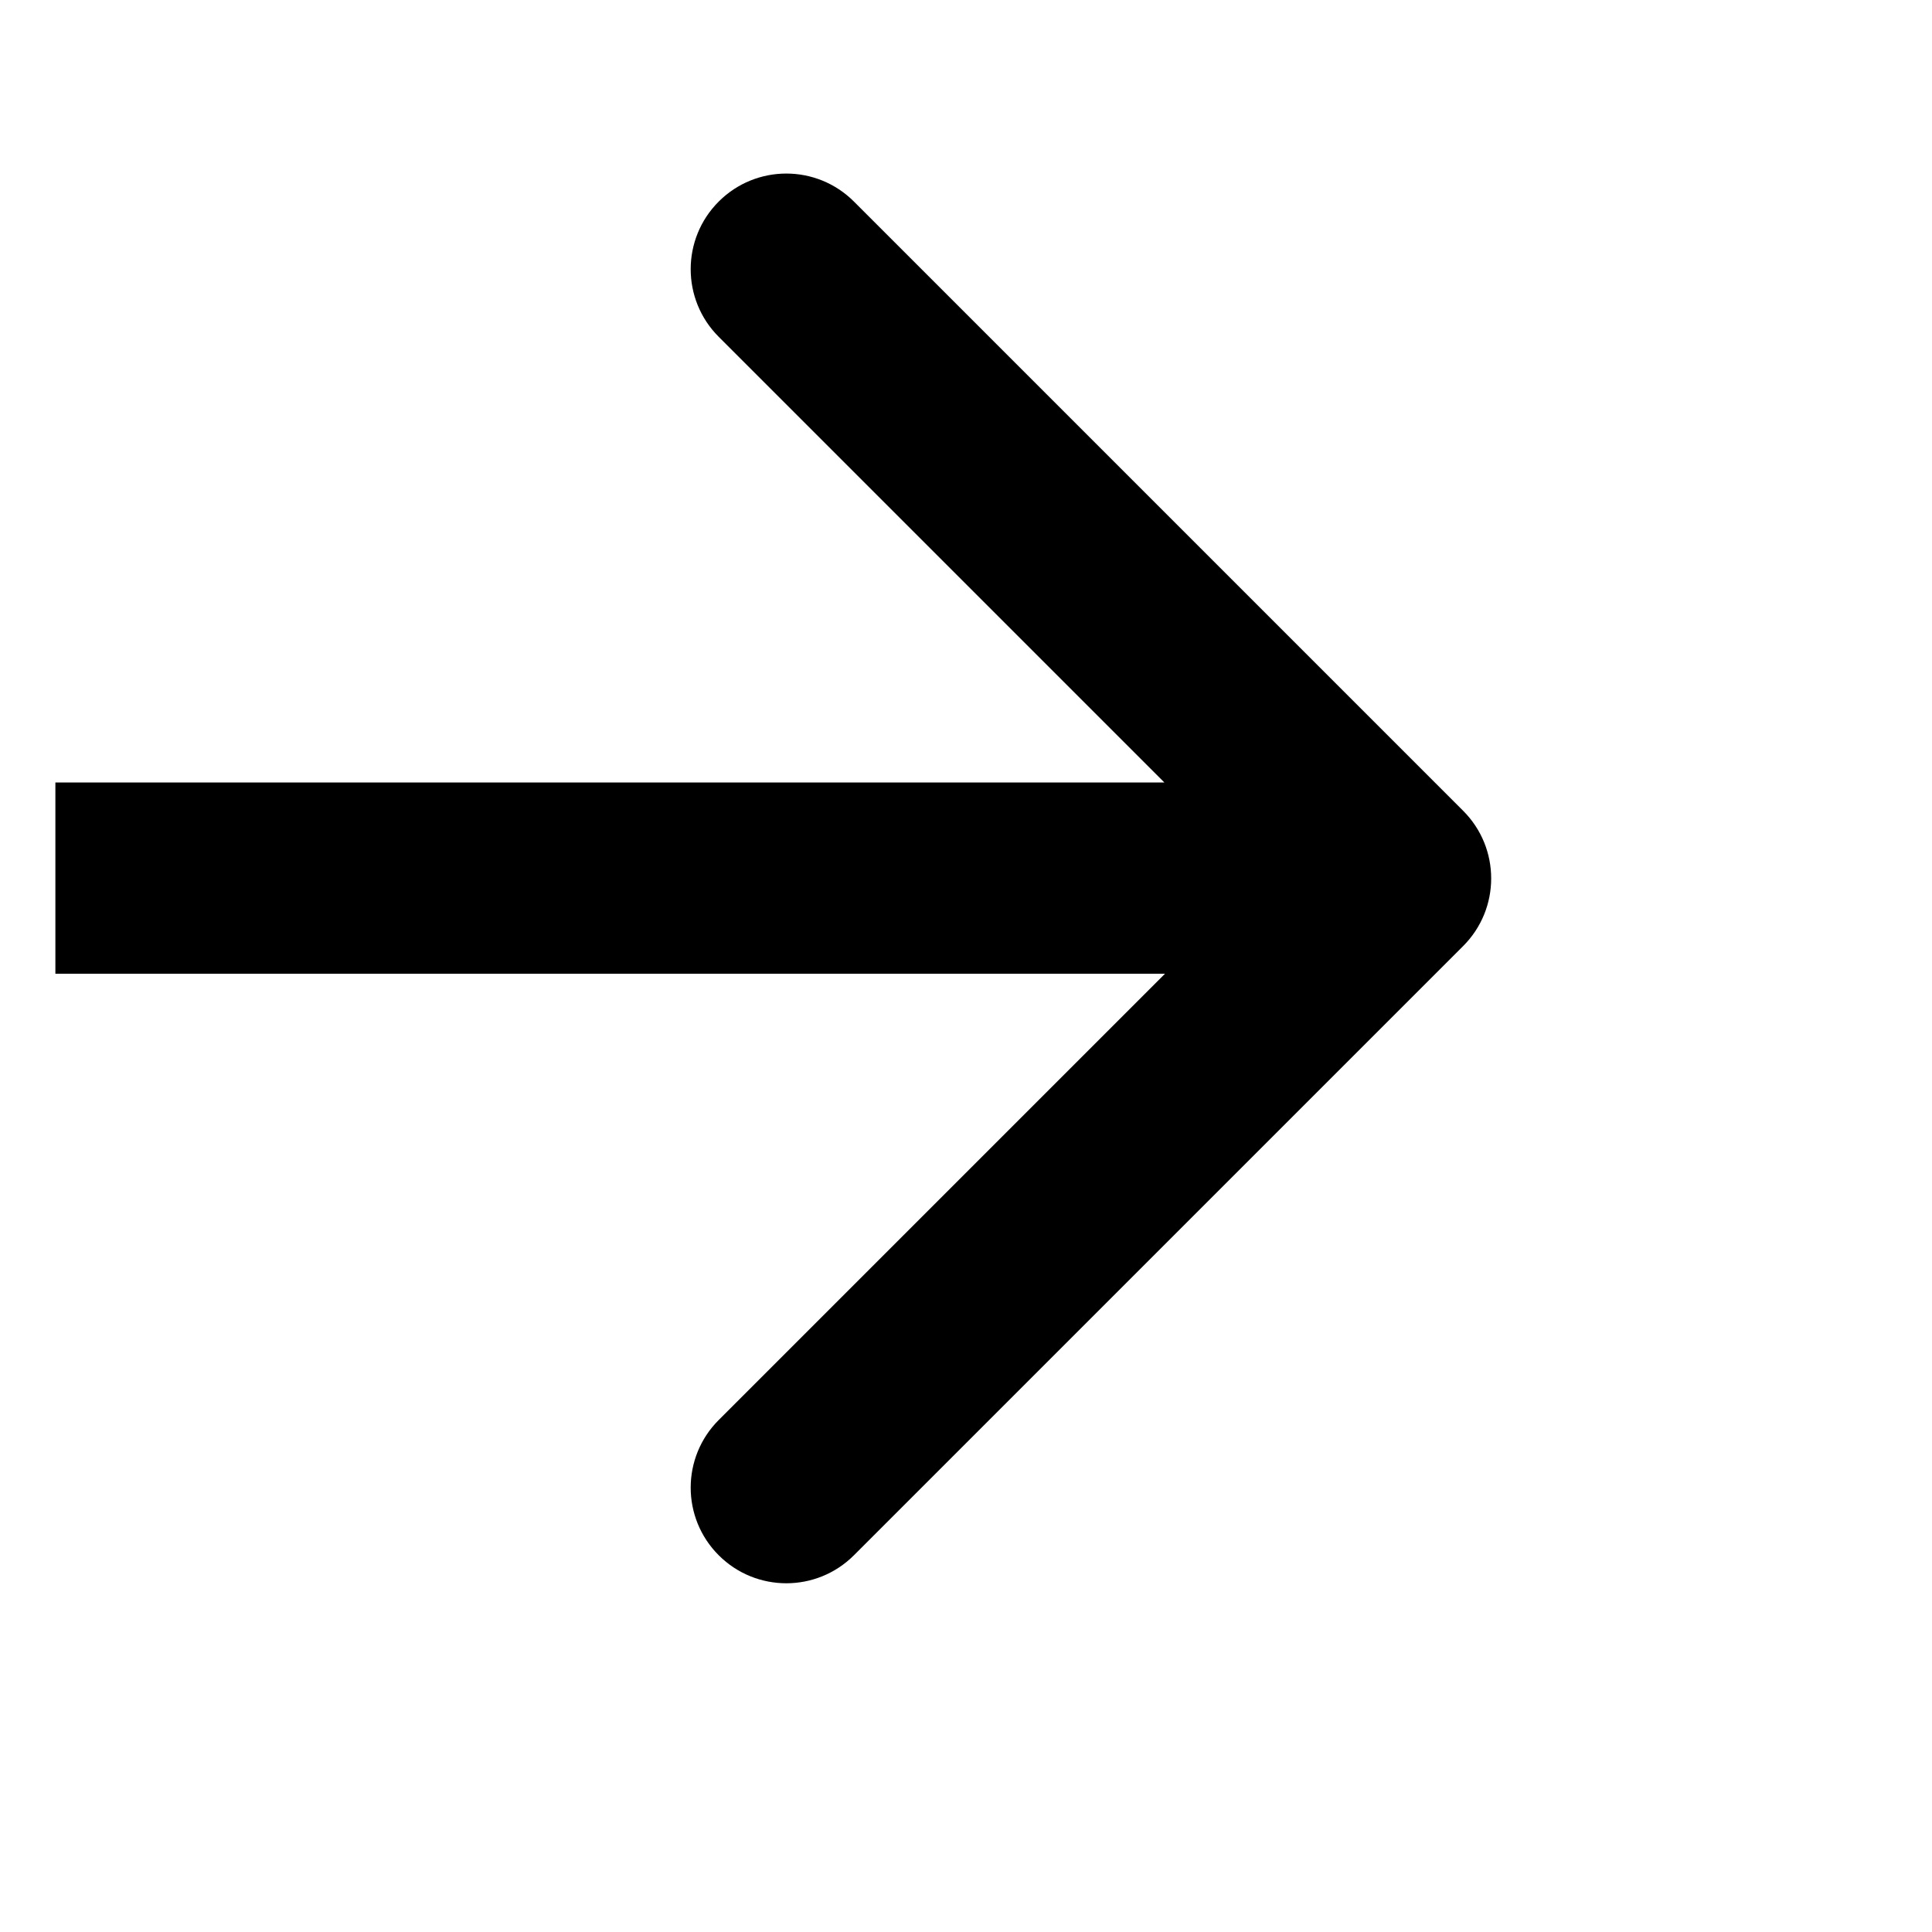
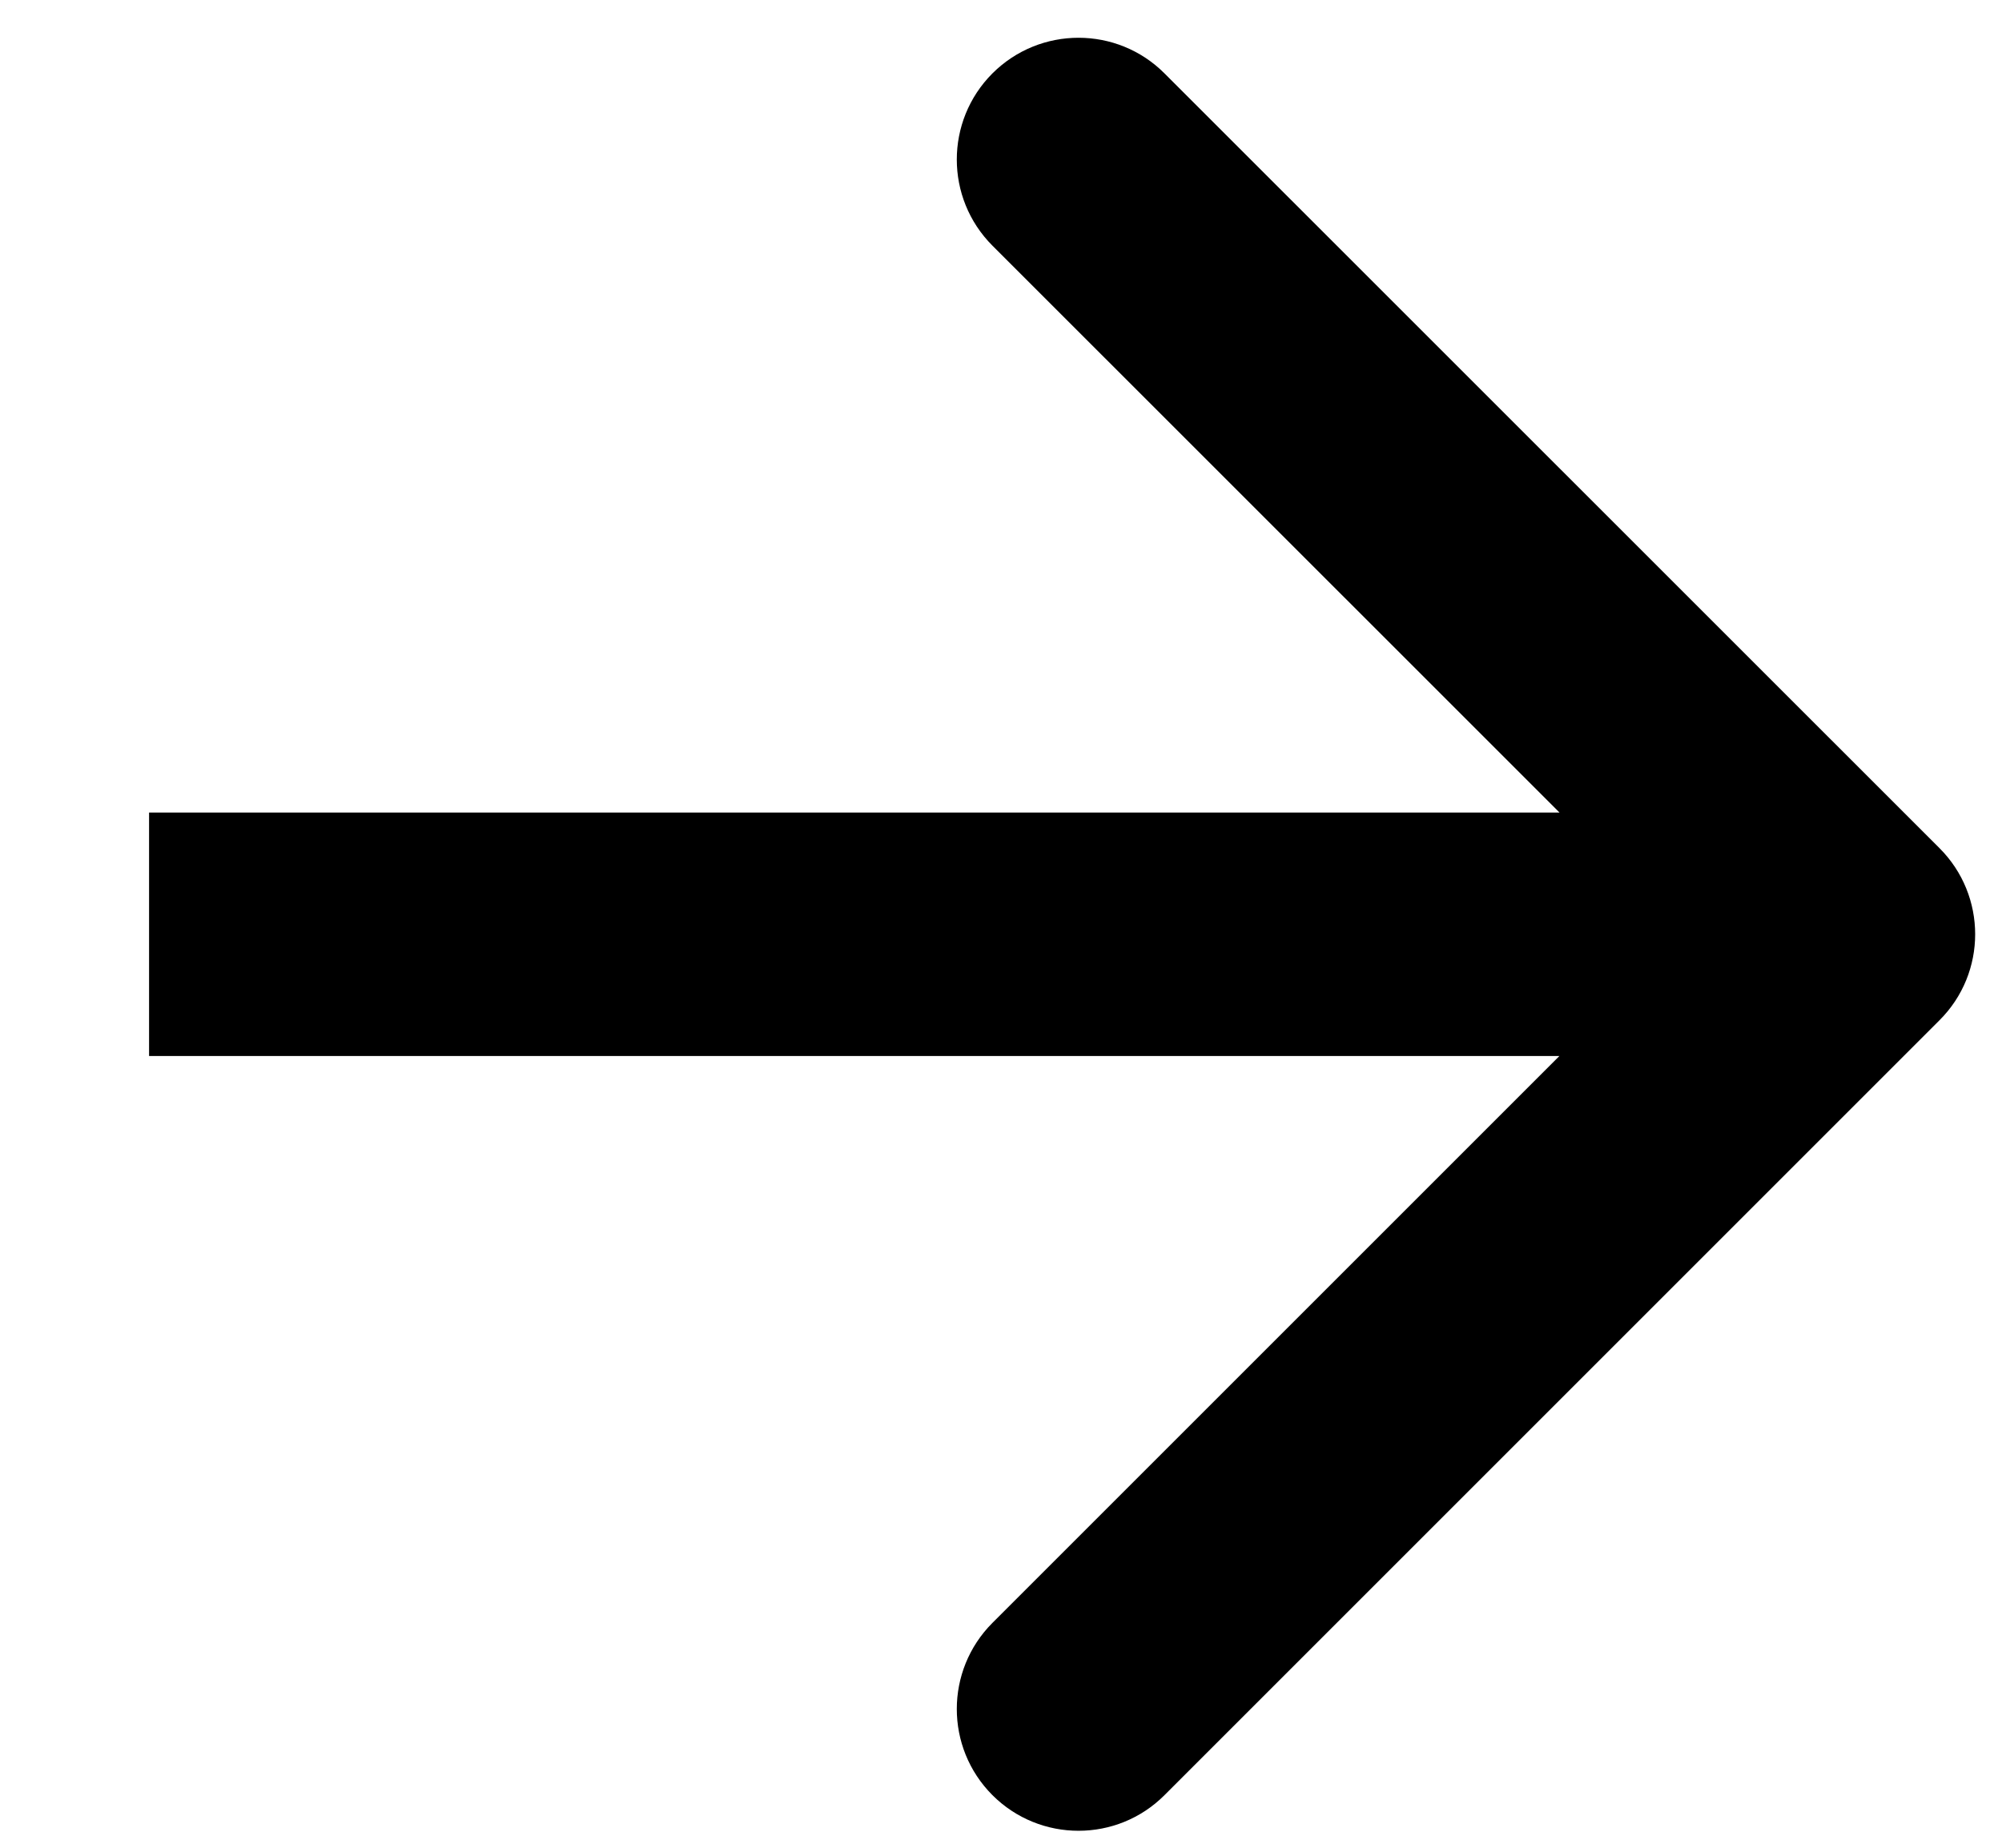
- <svg xmlns="http://www.w3.org/2000/svg" width="3" height="3" viewBox="0 0 3 3" fill="none">
-   <path d="M2.272 1.469C2.33 1.411 2.33 1.317 2.272 1.259L1.326 0.313C1.268 0.255 1.174 0.255 1.116 0.313C1.058 0.371 1.058 0.465 1.116 0.523L1.957 1.364L1.116 2.205C1.058 2.263 1.058 2.357 1.116 2.415C1.174 2.473 1.268 2.473 1.326 2.415L2.272 1.469ZM0.086 1.512L2.167 1.512L2.167 1.215L0.086 1.215L0.086 1.512Z" fill="black" />
+ <svg xmlns="http://www.w3.org/2000/svg" width="13" height="12" viewBox="0 0 13 12" fill="none">
+   <path d="M12.594 6.626C12.903 6.318 12.903 5.817 12.594 5.508L7.562 0.477C7.254 0.168 6.753 0.168 6.444 0.477C6.136 0.786 6.136 1.286 6.444 1.595L10.917 6.067L6.444 10.54C6.136 10.849 6.136 11.349 6.444 11.658C6.753 11.967 7.254 11.967 7.562 11.658L12.594 6.626ZM0.968 6.858L12.035 6.858L12.035 5.277L0.968 5.277L0.968 6.858Z" fill="black" />
</svg>
